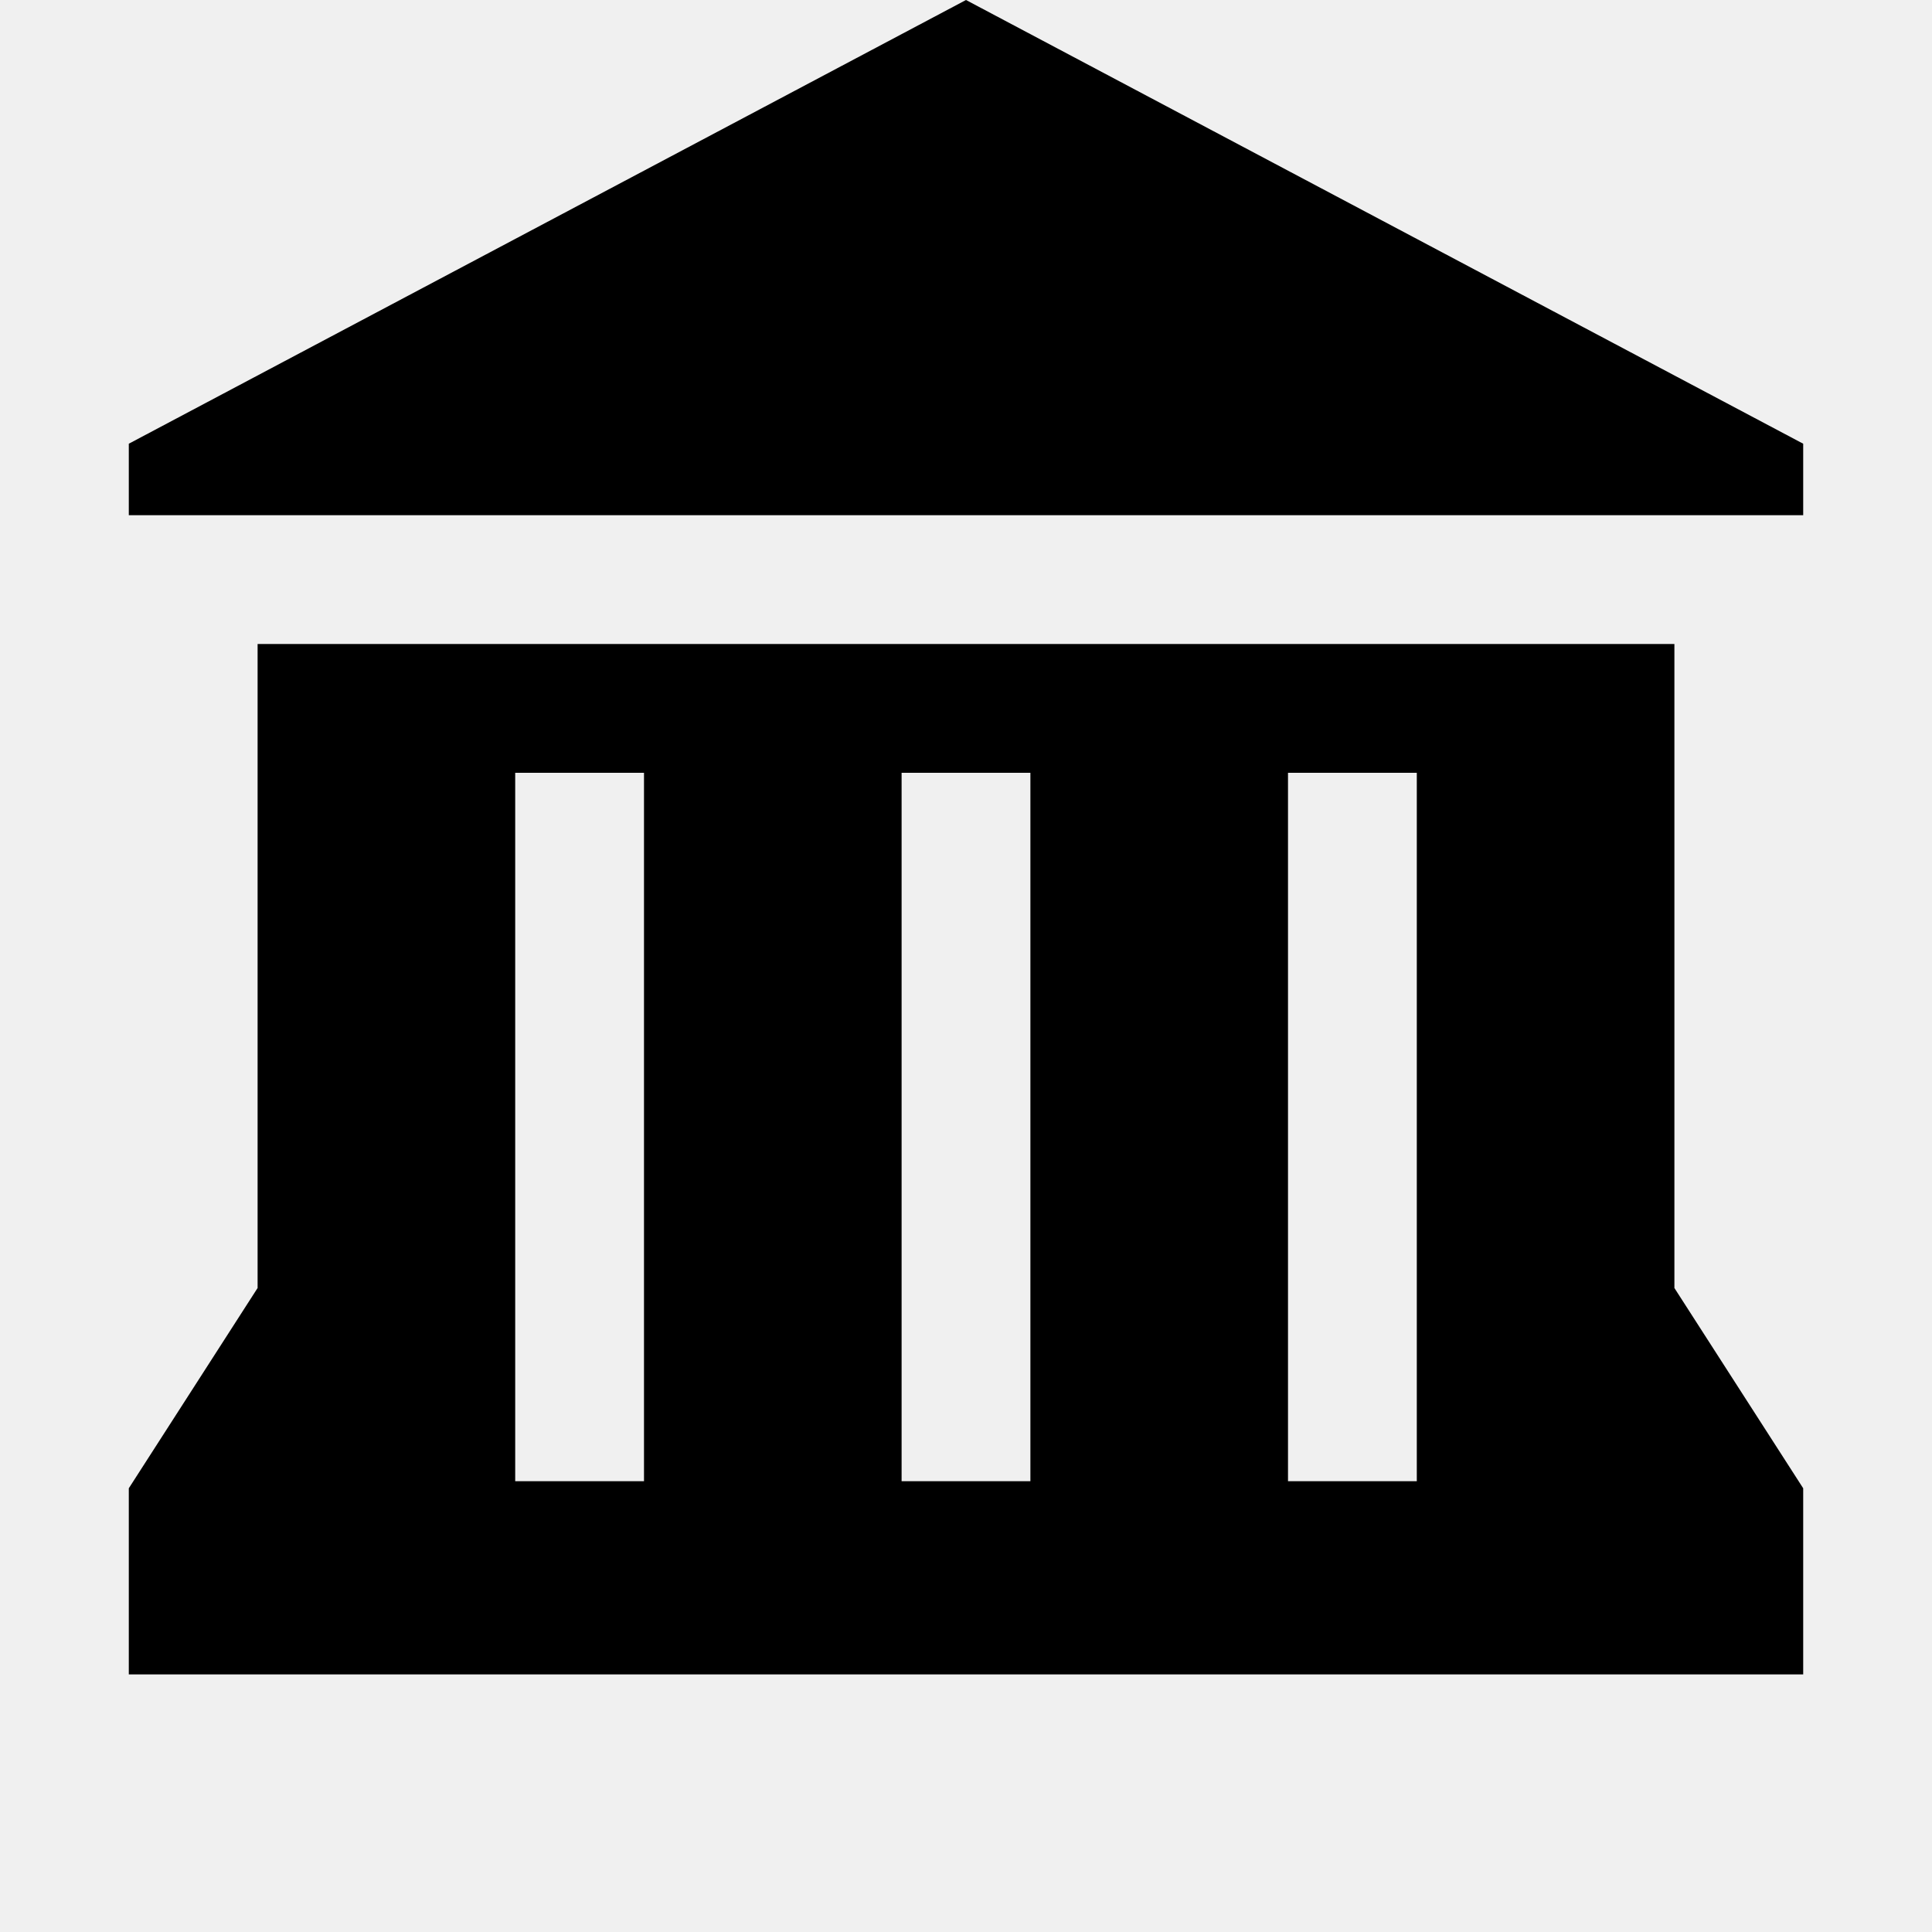
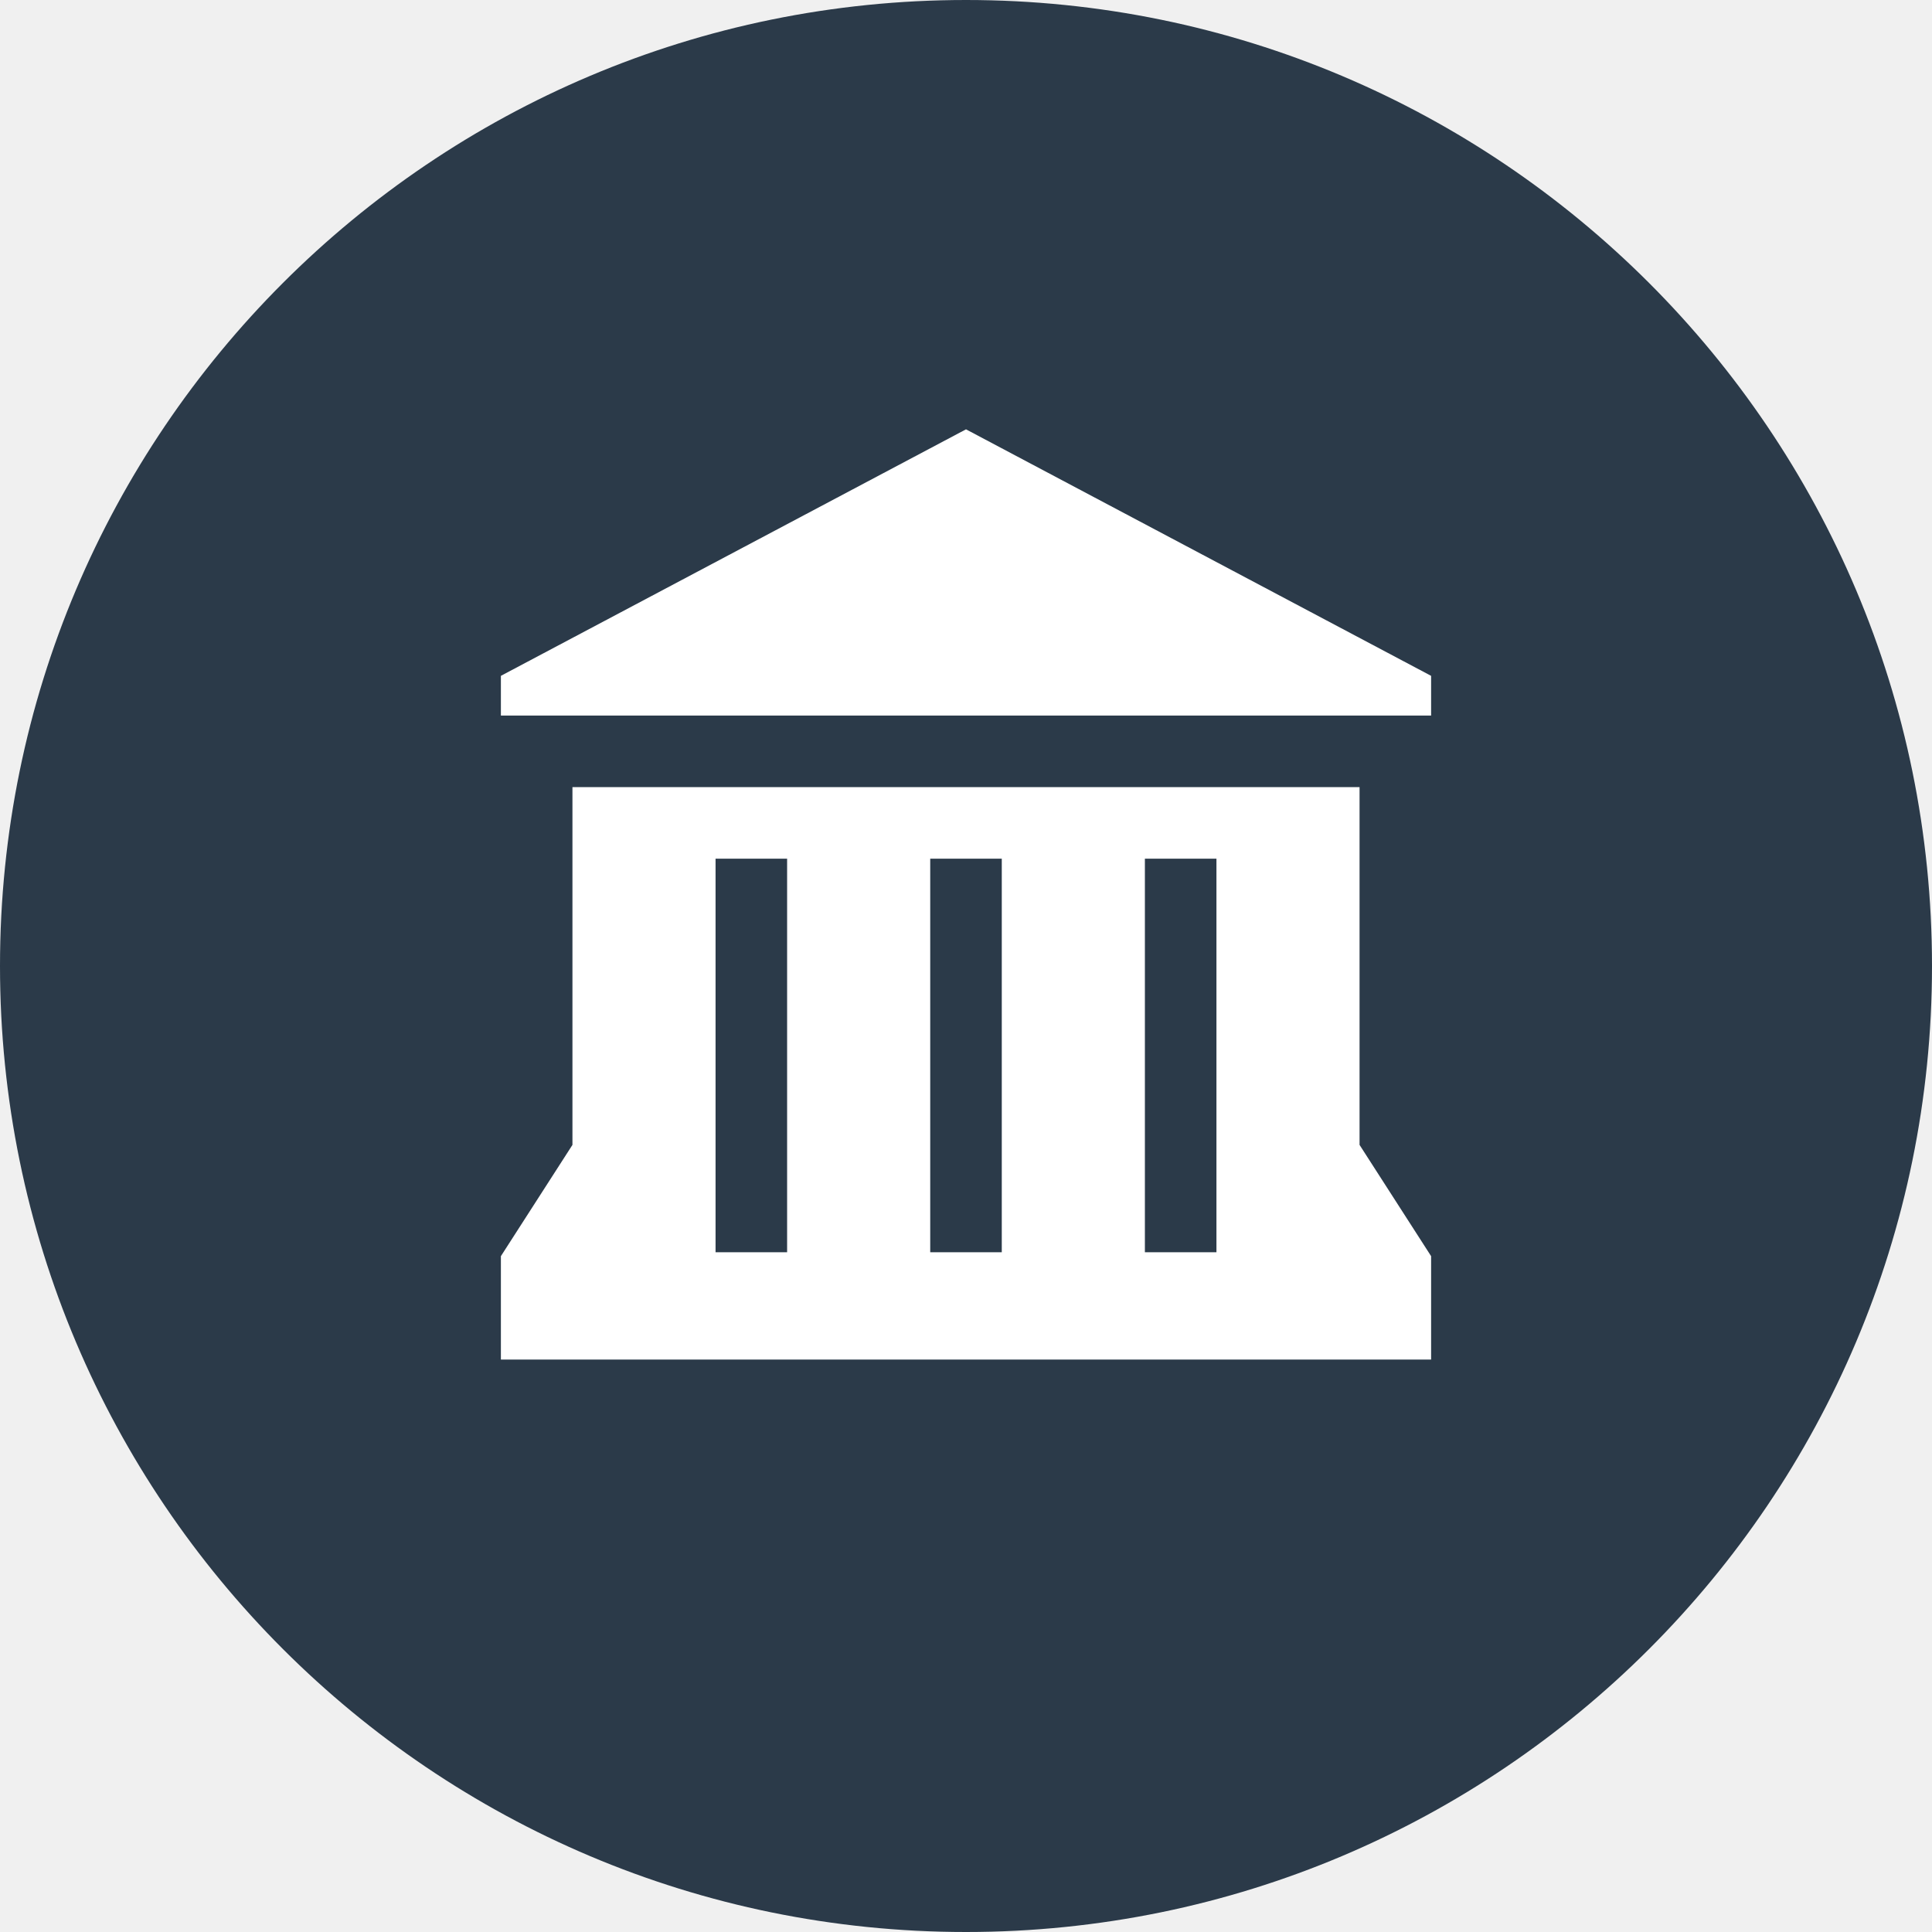
- <svg xmlns="http://www.w3.org/2000/svg" version="1.1" id="svg4619" x="0px" y="0px" width="15px" height="15px" viewBox="0 0 15 15" style="enable-background:new 0 0 15 15;" xml:space="preserve">
-   <path id="path7509" d="M7.5,0L1,3.445V4h13V3.445L7.5,0z M2,5v5l-1,1.555V13h13v-1.445L13,10V5H2z M4,6h1v5.5H4V6z M7,6h1v5.5H7  V6z M10,6h1v5.5h-1V6z" />
+ <svg xmlns="http://www.w3.org/2000/svg" viewBox="0 0 27 27" height="27" width="27">
+   <rect fill="none" x="0" y="0" width="27" height="27" />
+   <rect x="0" y="0" width="27" height="27" rx="13.5" ry="13.5" fill="rgba(17,34,51,0.88)" />
+   <path fill="#fff" transform="translate(6 6)" d="M7.5,0L1,3.445V4h13V3.445L7.5,0z M2,5v5l-1,1.555V13h13v-1.445L13,10V5H2z M4,6h1v5.5H4V6z M7,6h1v5.5H7  V6z M10,6h1v5.5h-1V6z" />
</svg>
